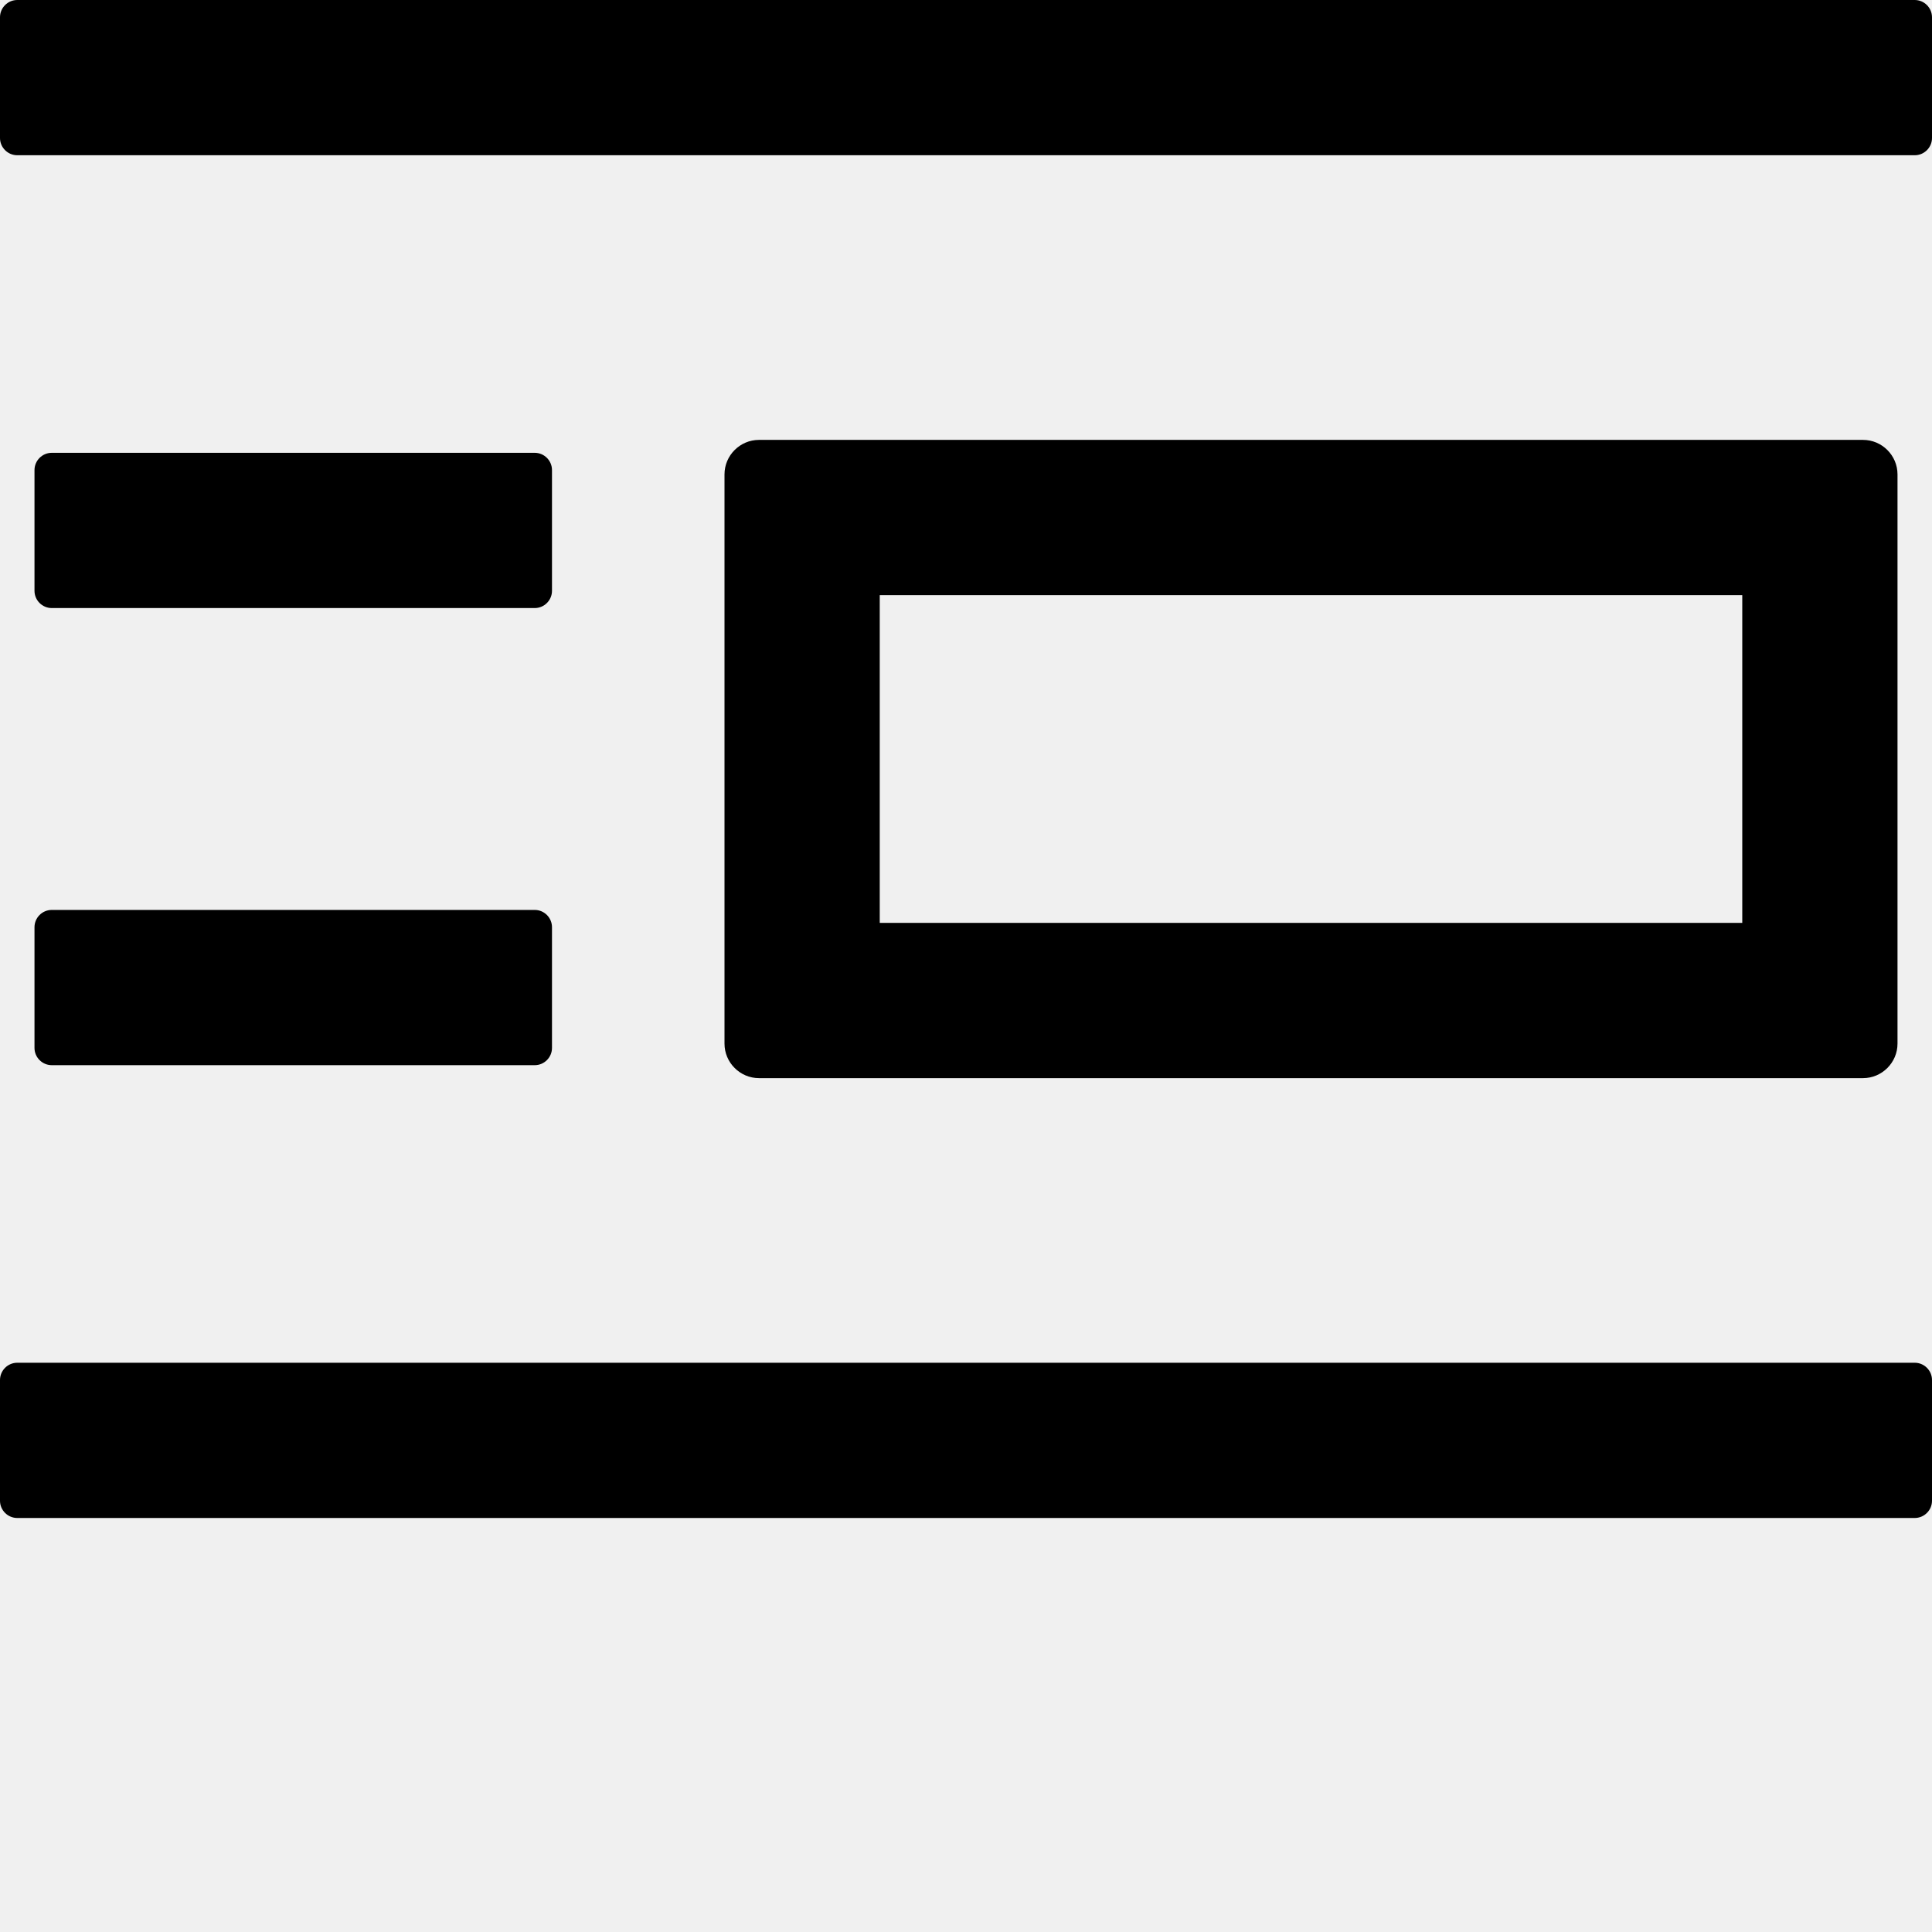
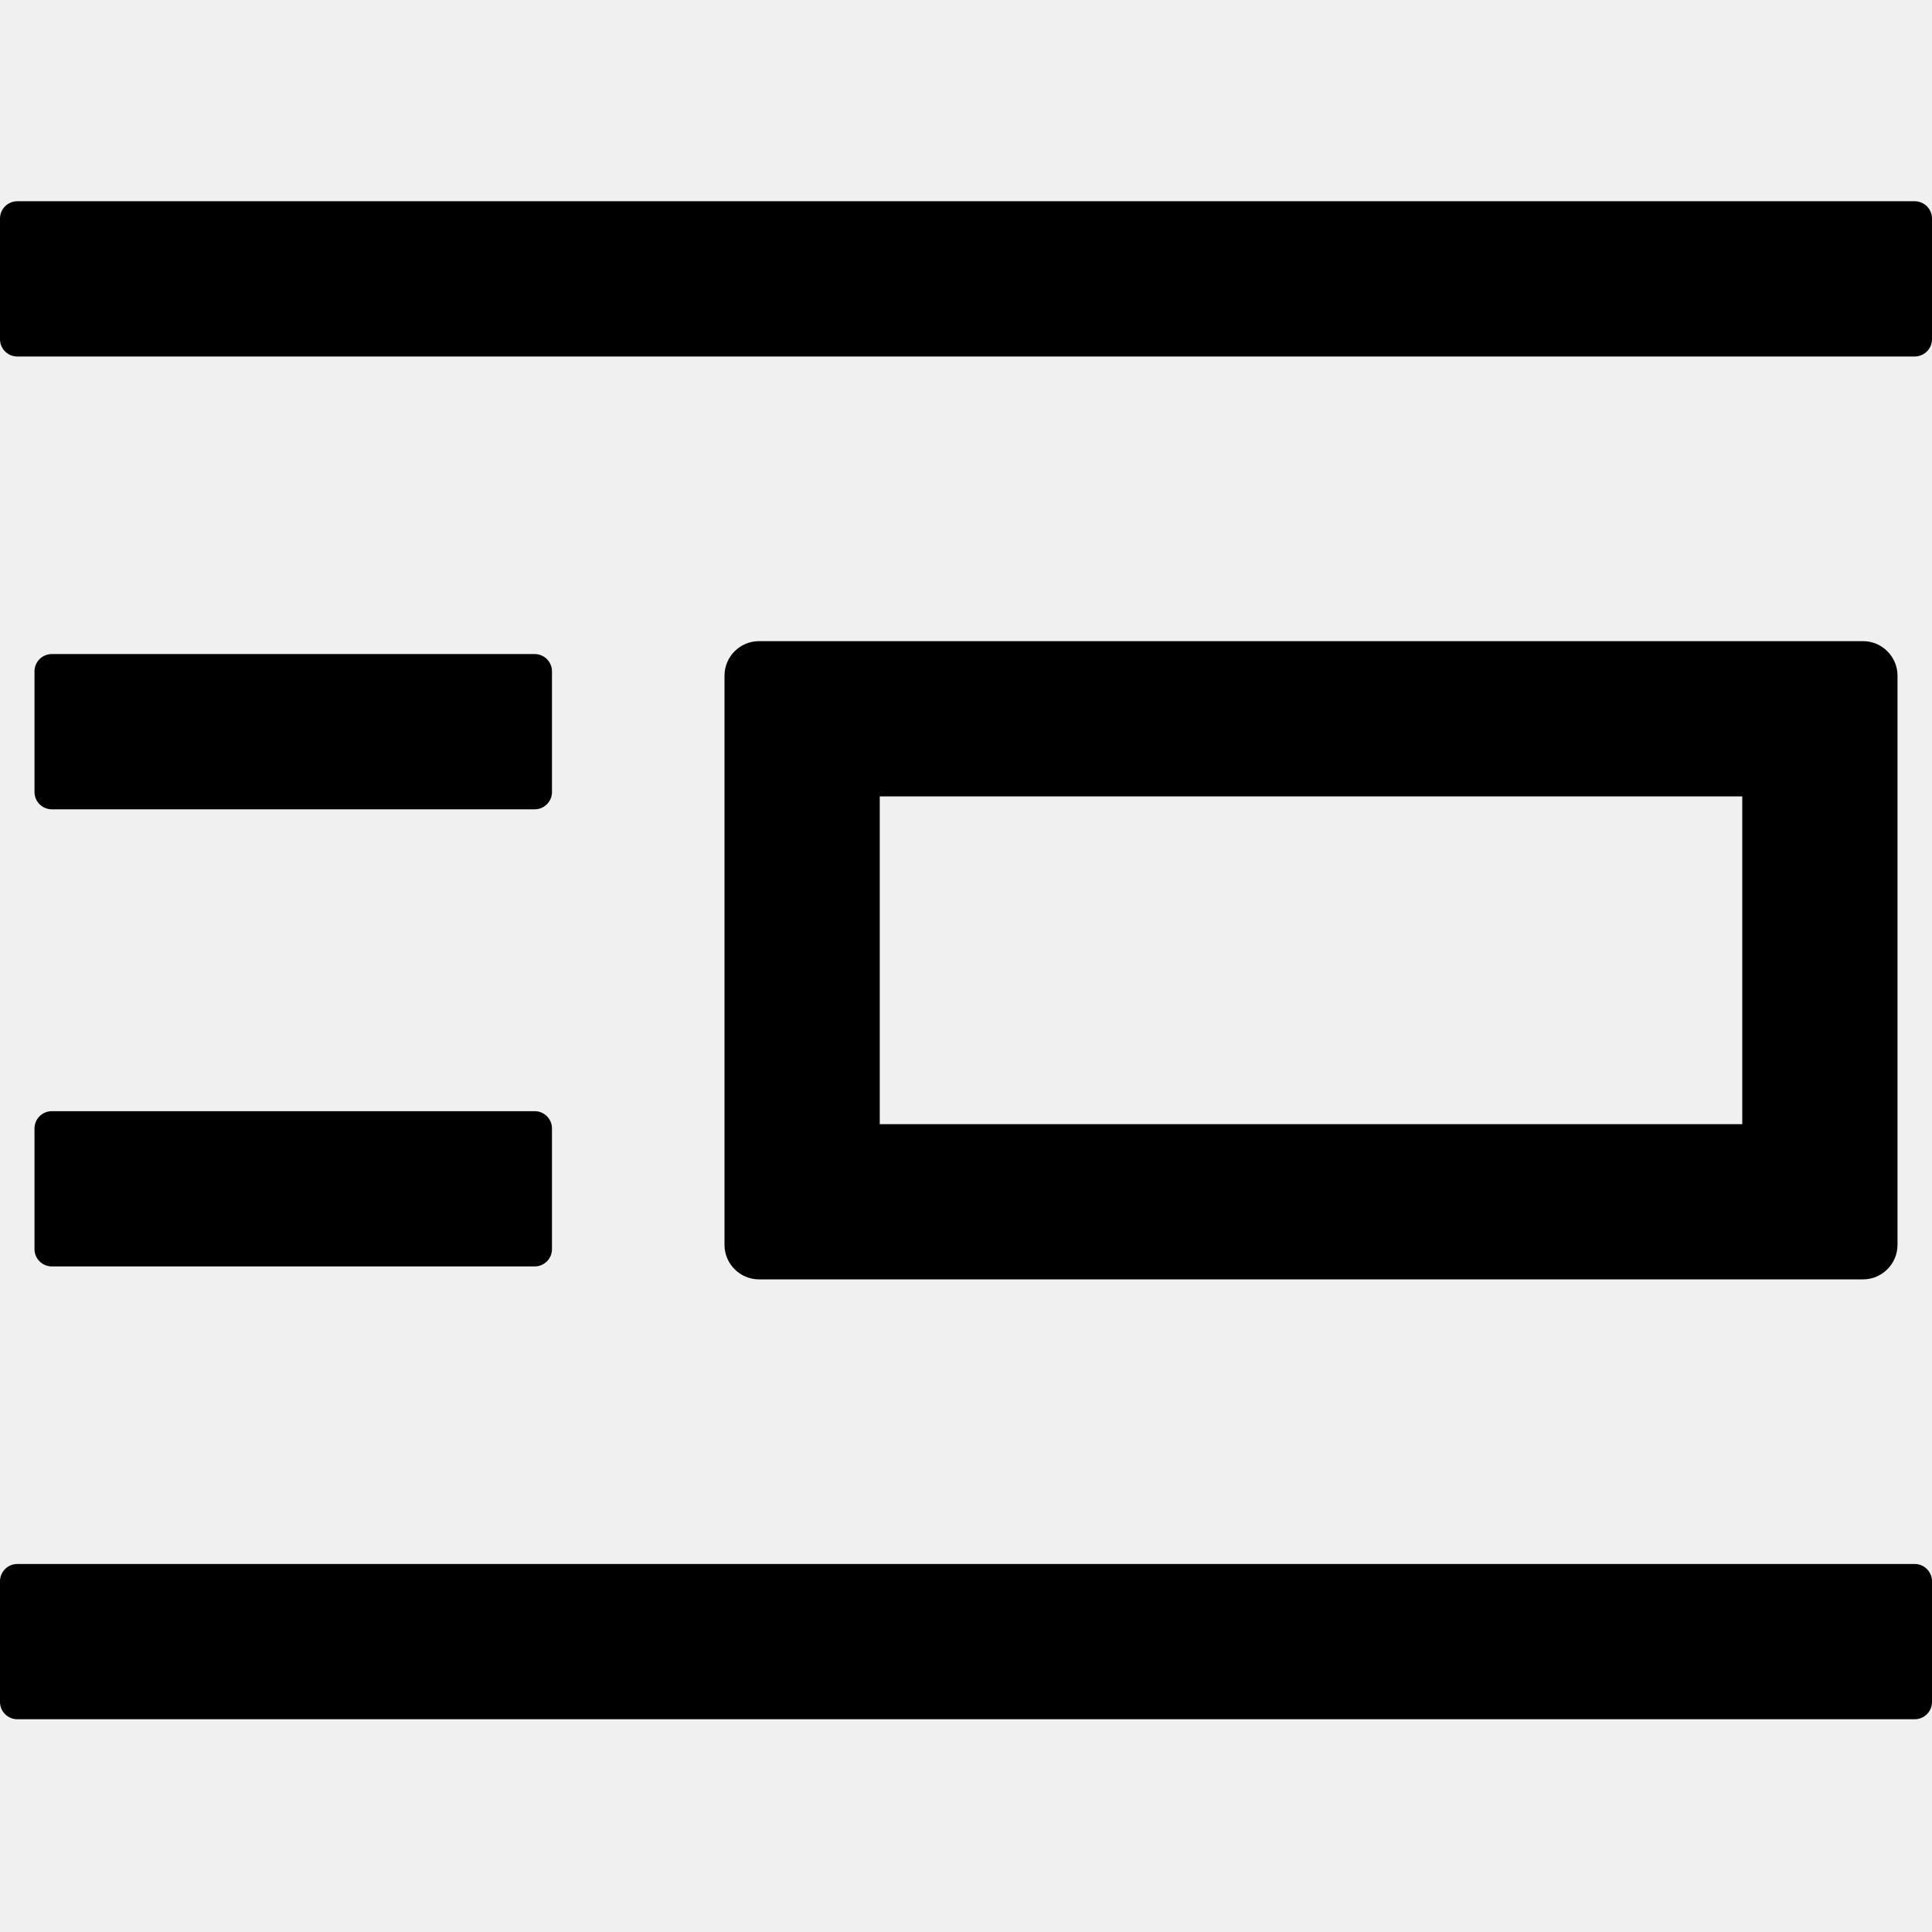
<svg xmlns="http://www.w3.org/2000/svg" width="48" height="48" viewBox="0 0 48 48" fill="none">
  <rect width="48" height="48" fill="white" fill-opacity="0.01" />
-   <path fill="#000" d="M47.571,33.857 L0.429,33.857 C0.193,33.857 0,34.05 0,34.286 L0,37.286 C0,37.521 0.193,37.714 0.429,37.714 L47.571,37.714 C47.807,37.714 48,37.521 48,37.286 L48,34.286 C48,34.05 47.807,33.857 47.571,33.857 Z M47.571,0 L0.429,0 C0.193,0 0,0.193 0,0.429 L0,3.429 C0,3.664 0.193,3.857 0.429,3.857 L47.571,3.857 C47.807,3.857 48,3.664 48,3.429 L48,0.429 C48,0.193 47.807,0 47.571,0 Z M46.286,26.786 C46.757,26.786 47.143,26.4 47.143,25.929 L47.143,11.786 C47.143,11.314 46.757,10.929 46.286,10.929 L18.857,10.929 C18.386,10.929 18,11.314 18,11.786 L18,25.929 C18,26.4 18.386,26.786 18.857,26.786 L46.286,26.786 Z M21.857,14.786 L43.286,14.786 L43.286,22.929 L21.857,22.929 L21.857,14.786 Z M0.857,26.036 C0.857,26.271 1.05,26.464 1.286,26.464 L13.286,26.464 C13.521,26.464 13.714,26.271 13.714,26.036 L13.714,23.036 C13.714,22.8 13.521,22.607 13.286,22.607 L1.286,22.607 C1.05,22.607 0.857,22.8 0.857,23.036 L0.857,26.036 Z M1.286,15.107 L13.286,15.107 C13.521,15.107 13.714,14.914 13.714,14.679 L13.714,11.679 C13.714,11.443 13.521,11.25 13.286,11.25 L1.286,11.25 C1.05,11.25 0.857,11.443 0.857,11.679 L0.857,14.679 C0.857,14.914 1.05,15.107 1.286,15.107 Z" />
+   <path d="M47.571,38.857 L0.429,38.857 C0.193,38.857 0,39.05 0,39.286 L0,42.286 C0,42.521 0.193,42.714 0.429,42.714 L47.571,42.714 C47.807,42.714 48,42.521 48,42.286 L48,39.286 C48,39.05 47.807,38.857 47.571,38.857 Z M47.571,5 L0.429,5 C0.193,5 0,5.193 0,5.429 L0,8.429 C0,8.664 0.193,8.857 0.429,8.857 L47.571,8.857 C47.807,8.857 48,8.664 48,8.429 L48,5.429 C48,5.193 47.807,5 47.571,5 Z M46.286,31.786 C46.757,31.786 47.143,31.4 47.143,30.929 L47.143,16.786 C47.143,16.314 46.757,15.929 46.286,15.929 L18.857,15.929 C18.386,15.929 18,16.314 18,16.786 L18,30.929 C18,31.4 18.386,31.786 18.857,31.786 L46.286,31.786 Z M21.857,19.786 L43.286,19.786 L43.286,27.929 L21.857,27.929 L21.857,19.786 Z M0.857,31.036 C0.857,31.271 1.05,31.464 1.286,31.464 L13.286,31.464 C13.521,31.464 13.714,31.271 13.714,31.036 L13.714,28.036 C13.714,27.8 13.521,27.607 13.286,27.607 L1.286,27.607 C1.05,27.607 0.857,27.8 0.857,28.036 L0.857,31.036 Z M1.286,20.107 L13.286,20.107 C13.521,20.107 13.714,19.914 13.714,19.679 L13.714,16.679 C13.714,16.443 13.521,16.25 13.286,16.25 L1.286,16.25 C1.05,16.25 0.857,16.443 0.857,16.679 L0.857,19.679 C0.857,19.914 1.05,20.107 1.286,20.107 Z" fill="#000000" />
</svg>
